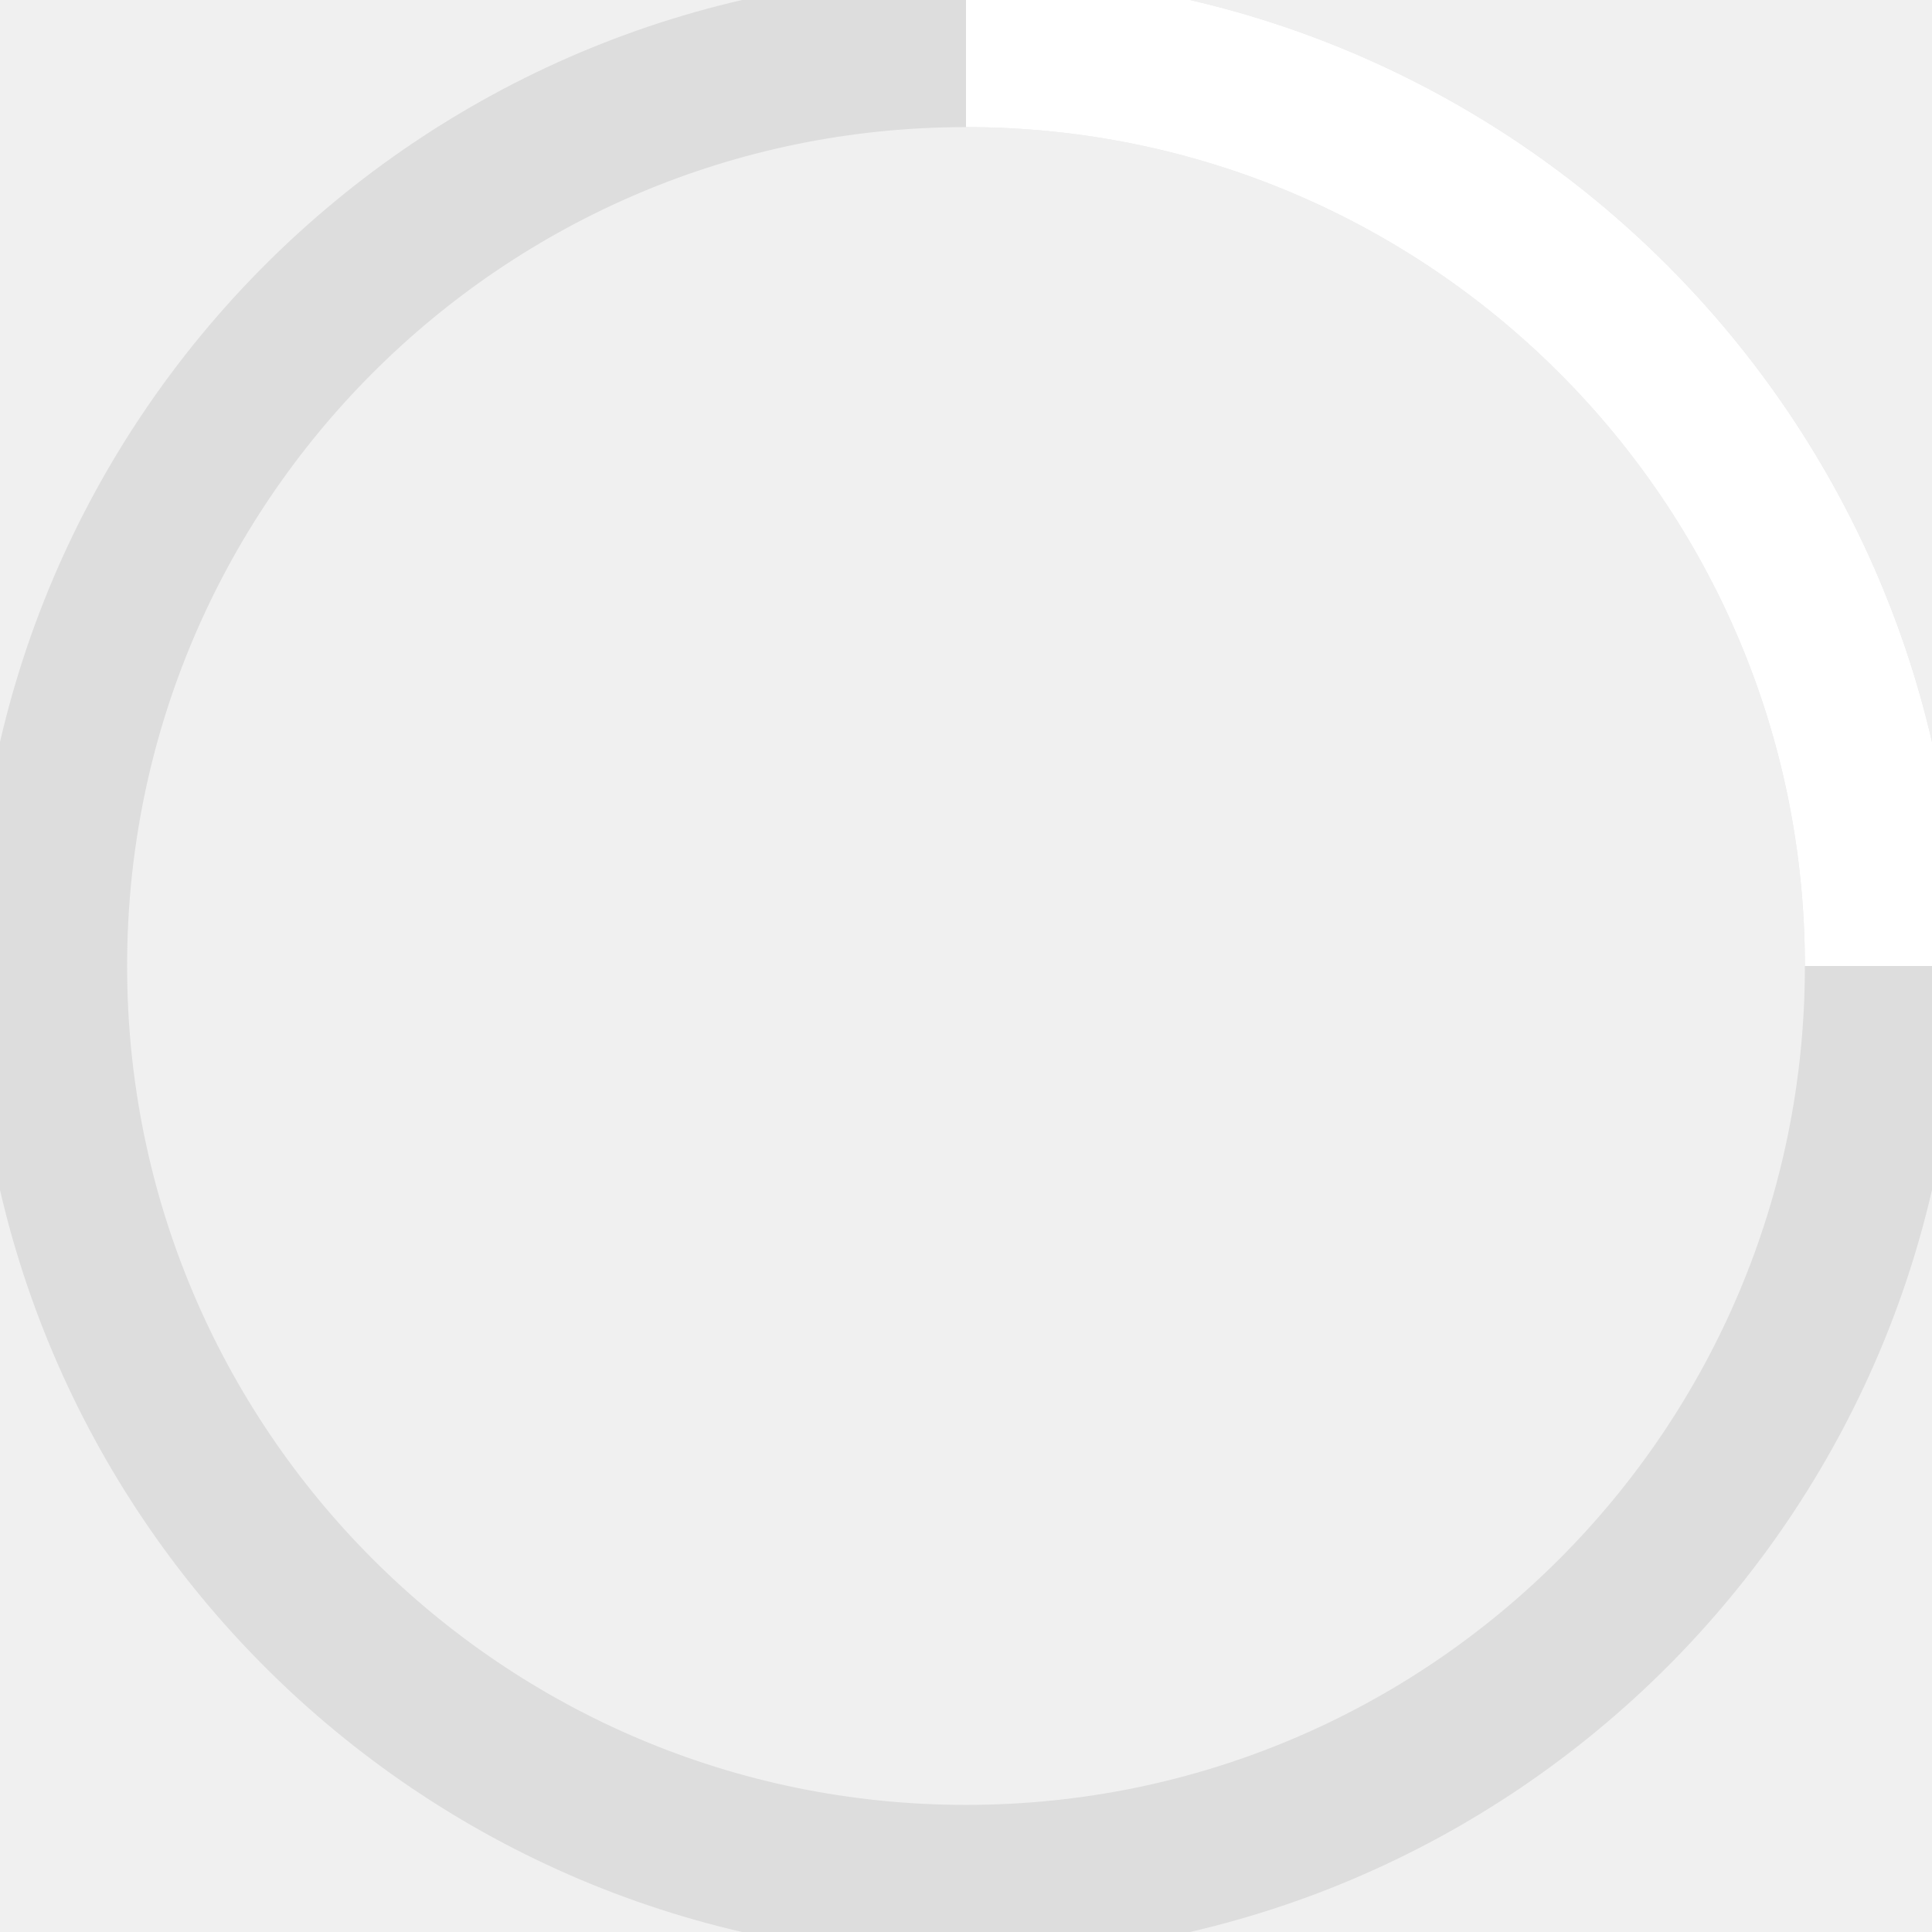
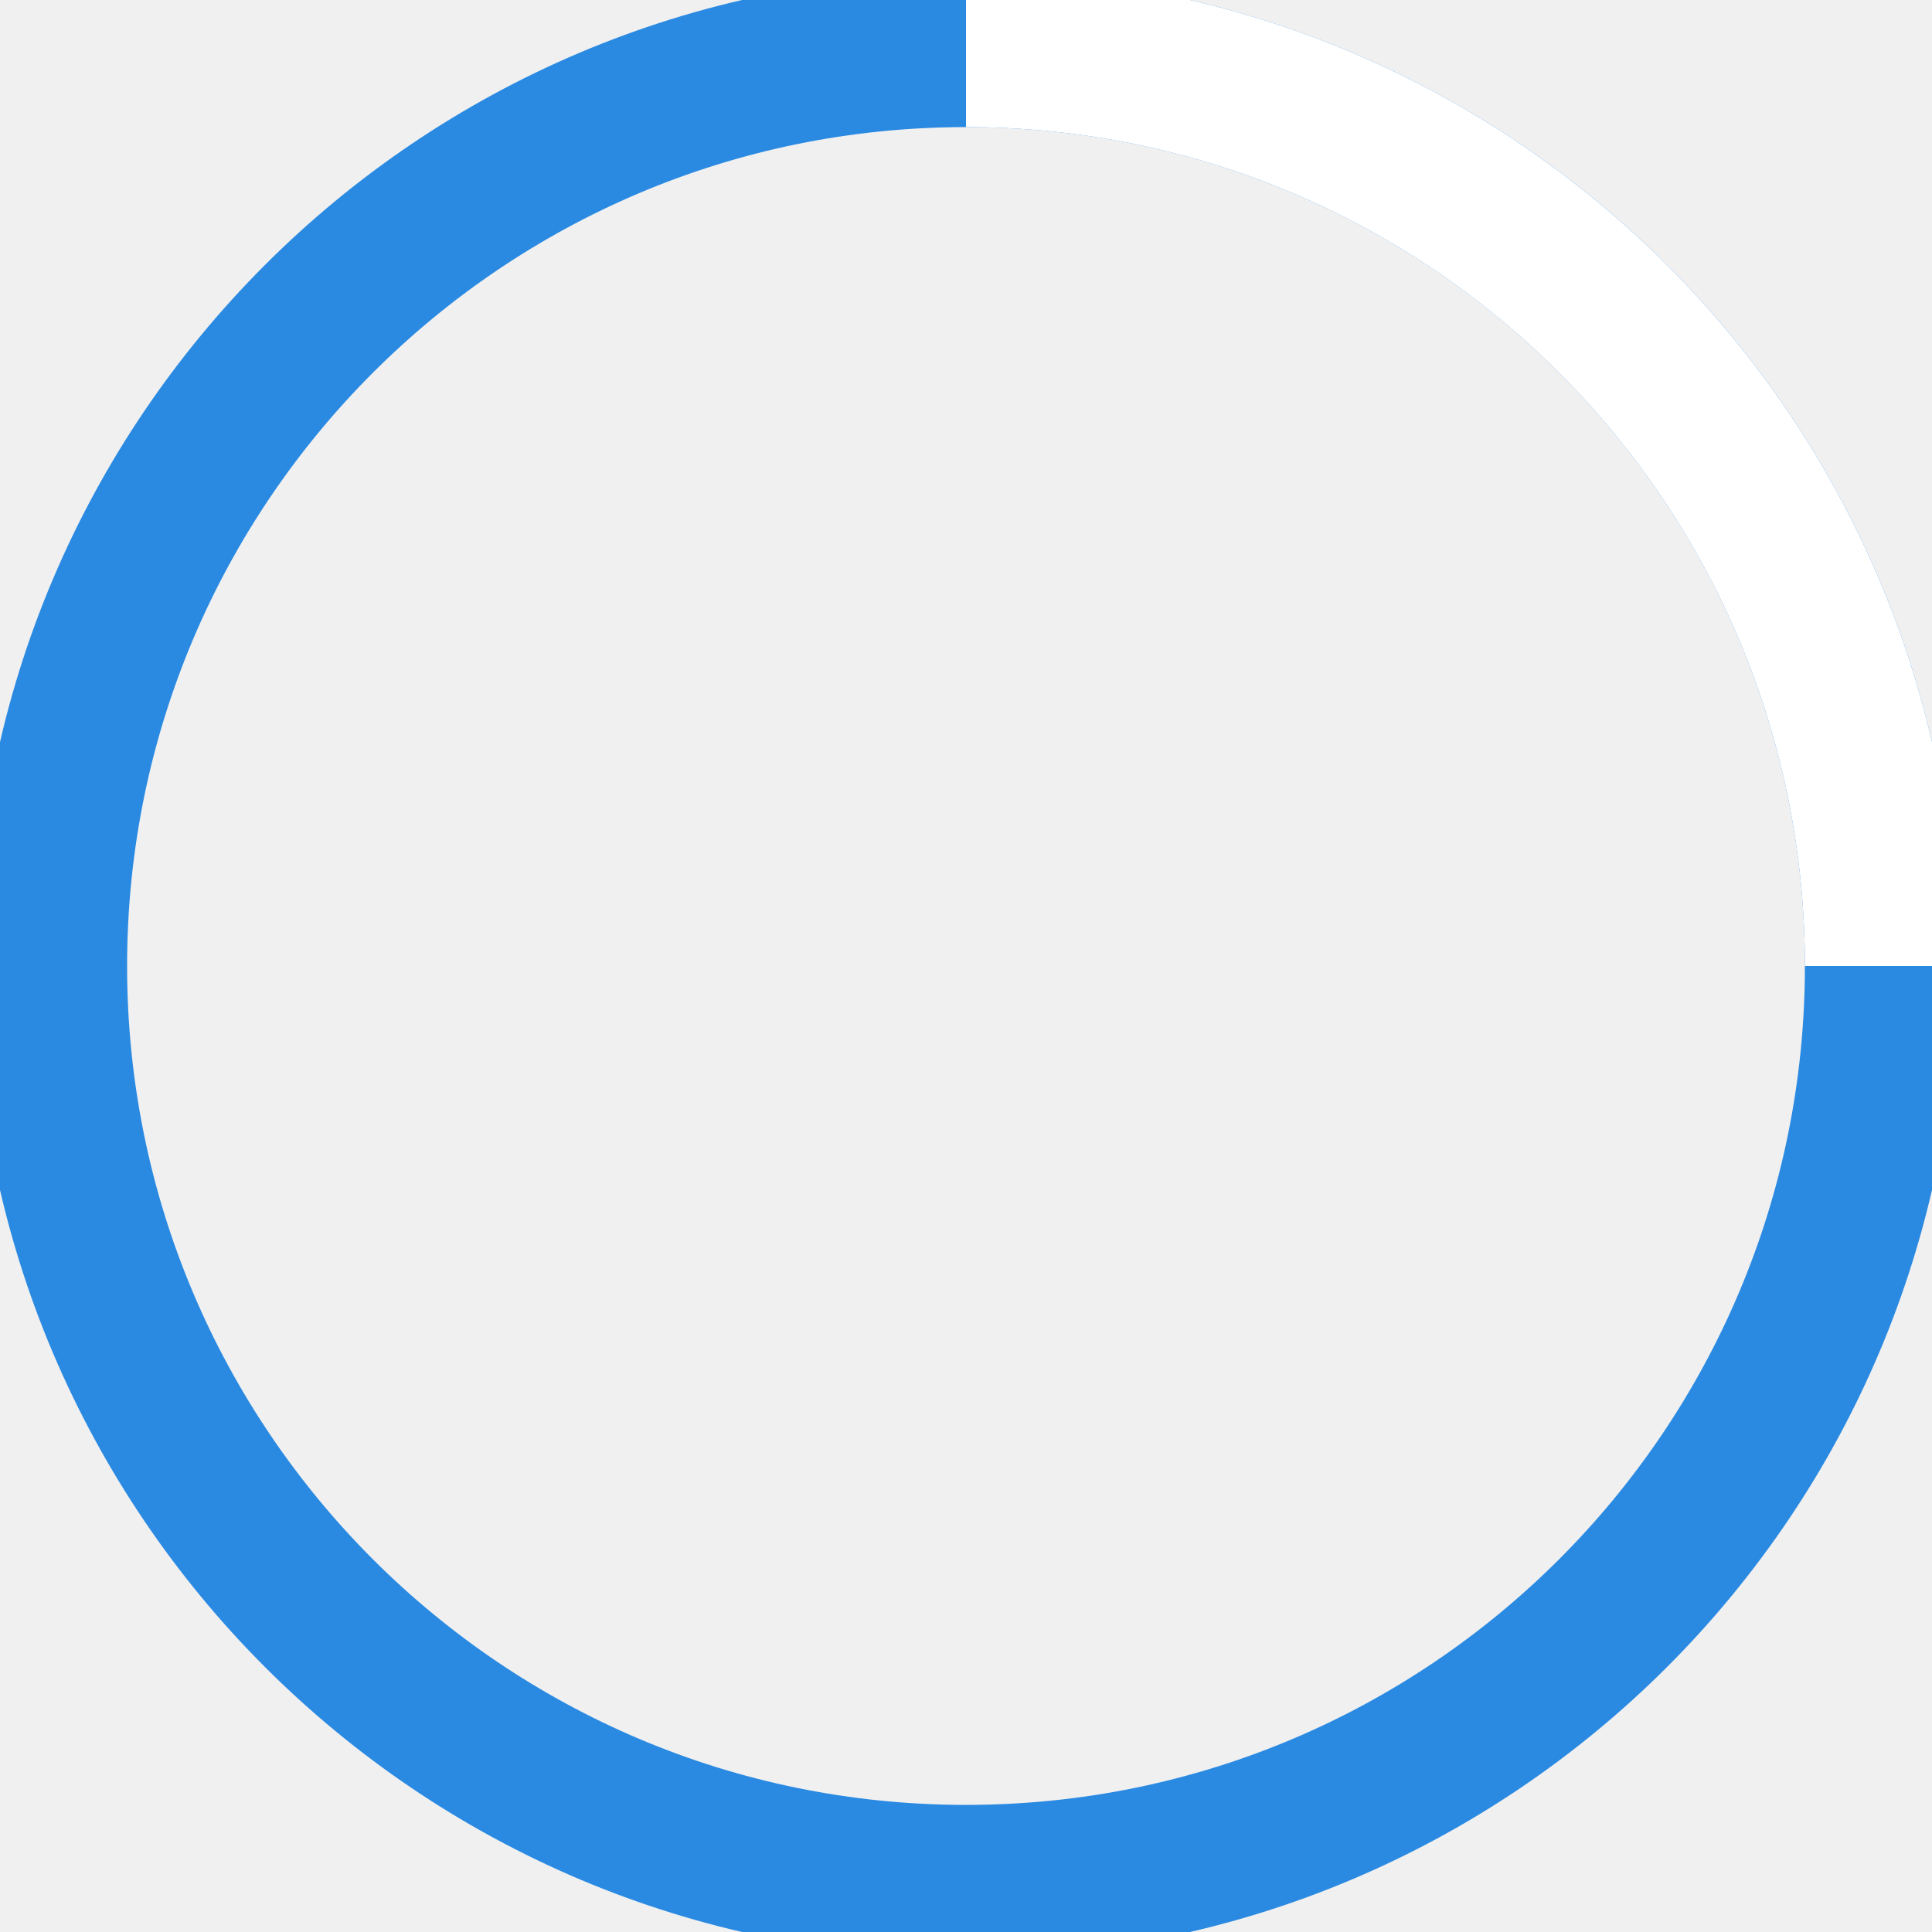
<svg xmlns="http://www.w3.org/2000/svg" width="38" height="38" viewBox="0 0 38 38" stroke="#fff">
  <g fill="none" fill-rule="evenodd">
    <g transform="translate(1 1)" stroke-width="3">
-       <circle stroke="#ddd" cx="18" cy="18" r="18" />
+       <circle stroke="#2a8ae2" cx="18" cy="18" r="18" />
      <path d="M36 18c0-9.94-8.06-18-18-18">
        <animateTransform attributeName="transform" type="rotate" from="0 18 18" to="360 18 18" dur="1s" repeatCount="indefinite" />
      </path>
    </g>
  </g>
</svg>
